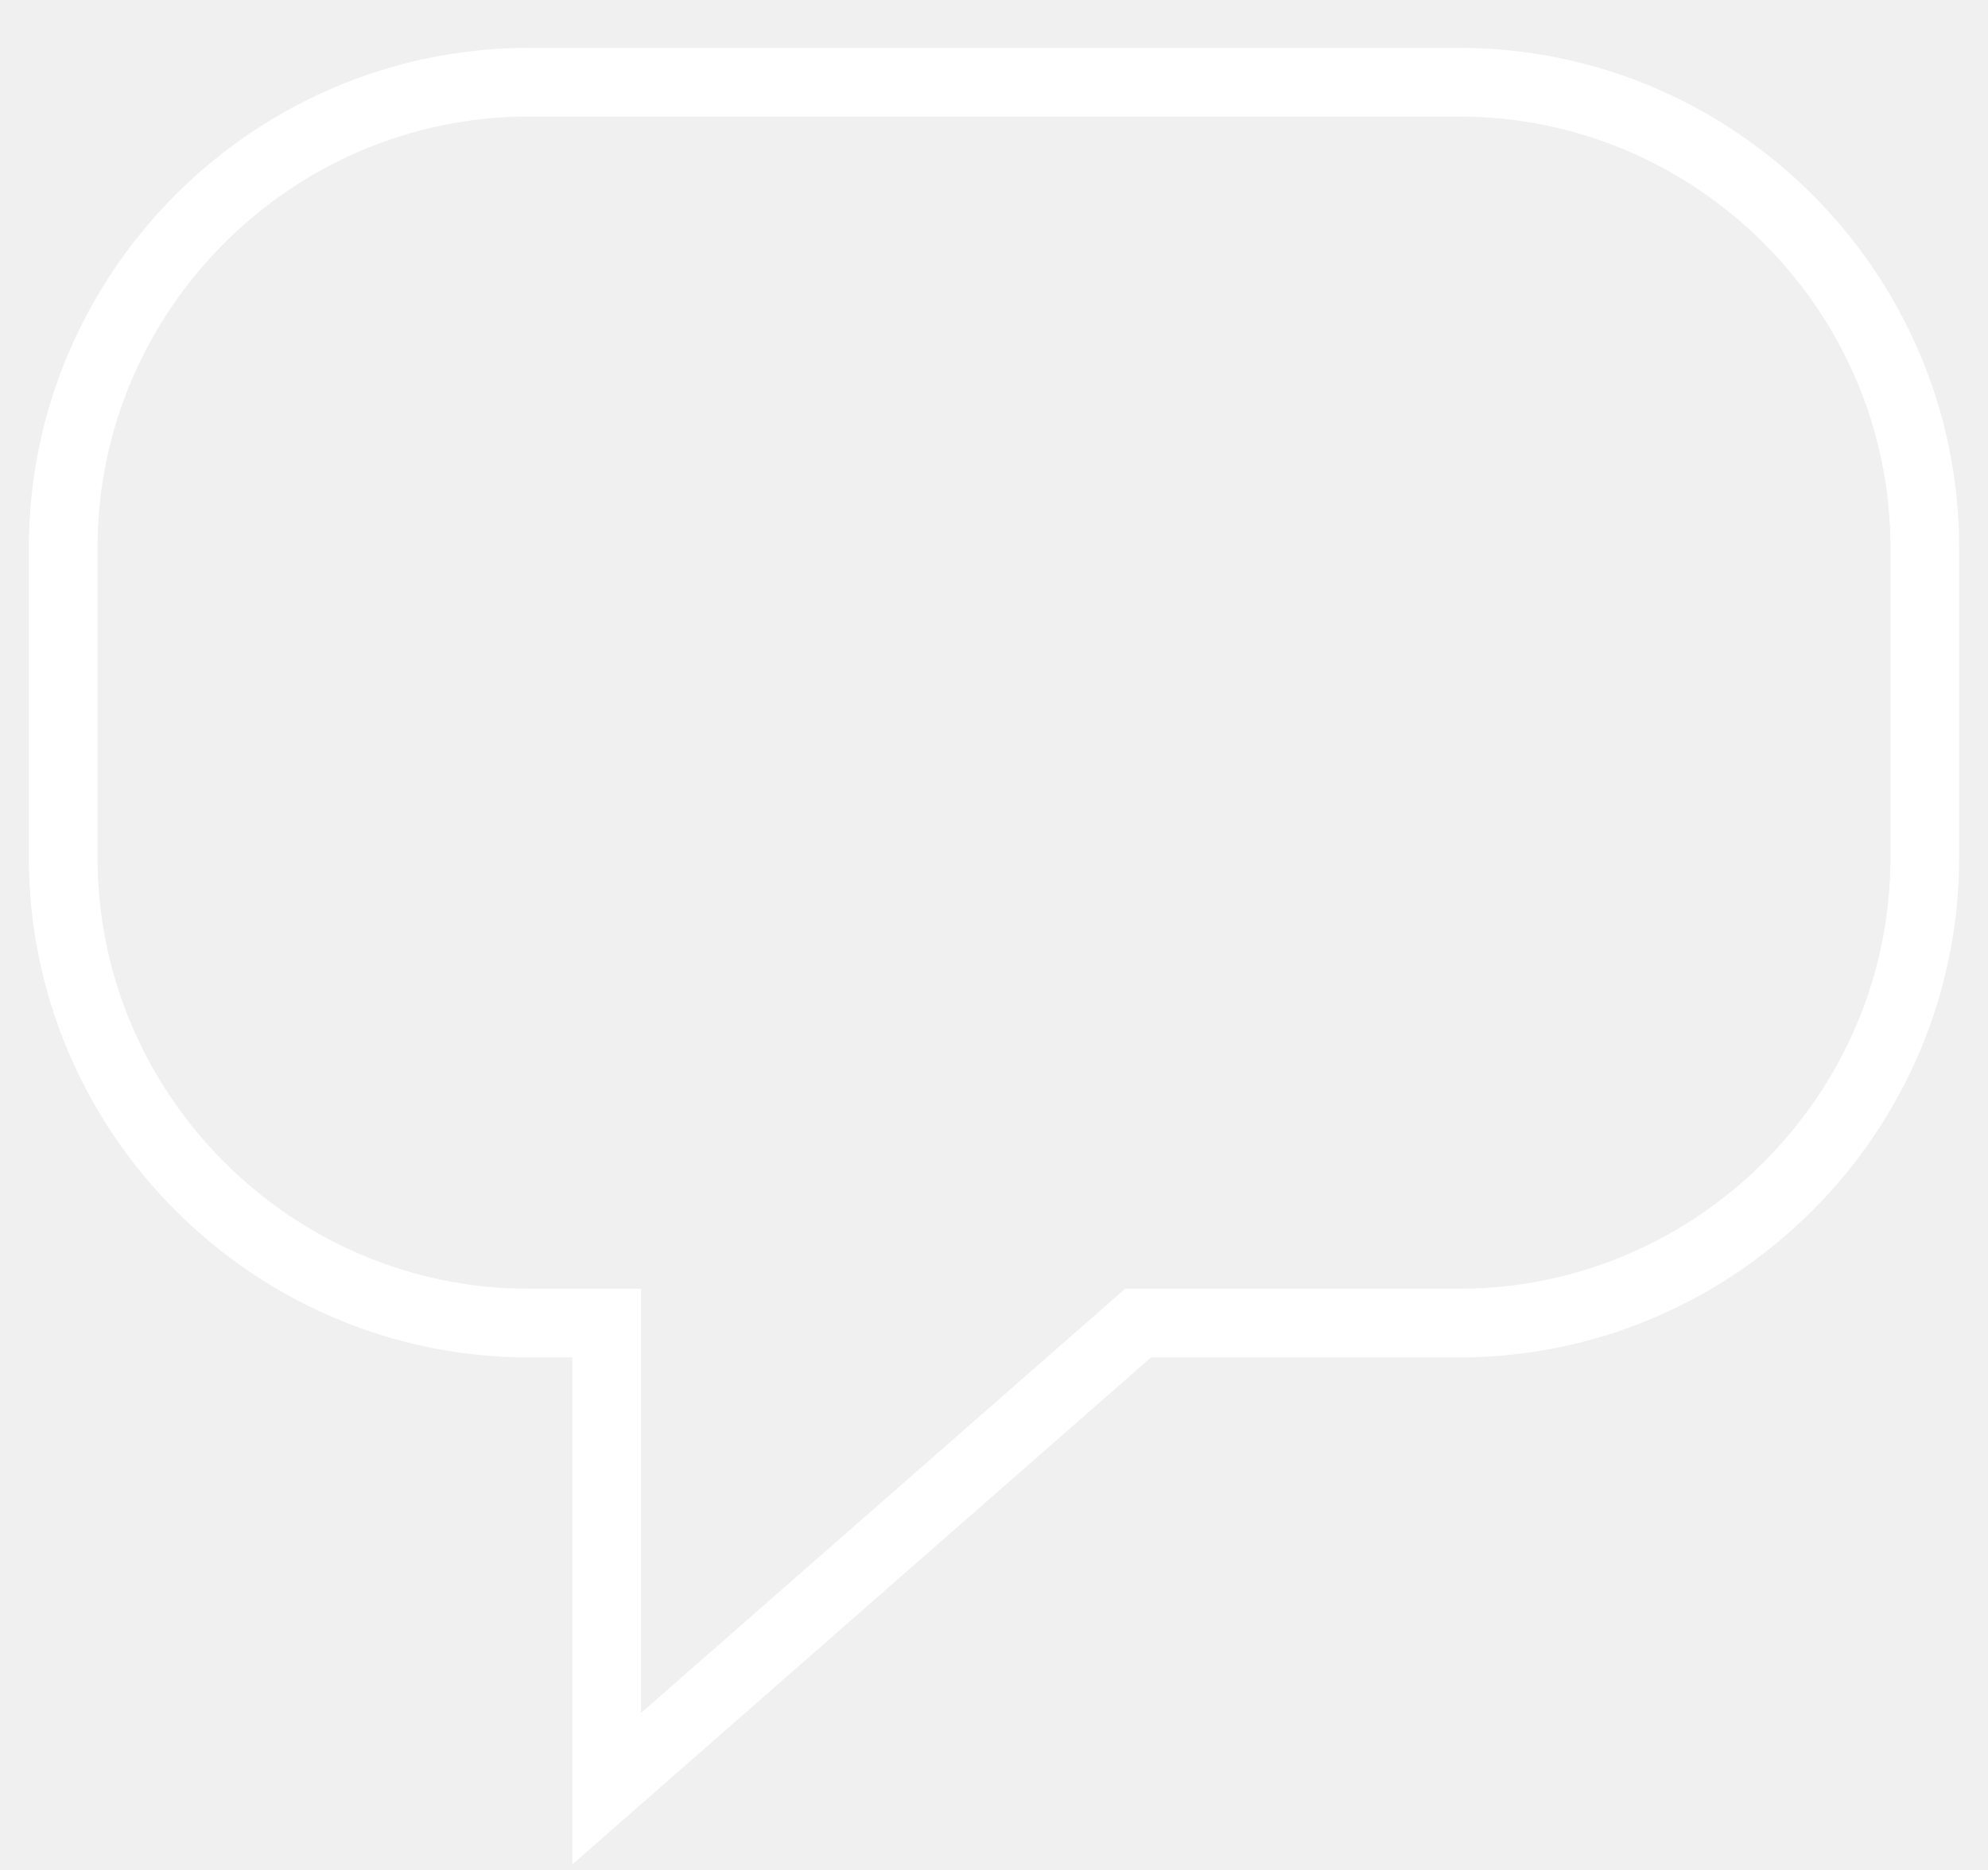
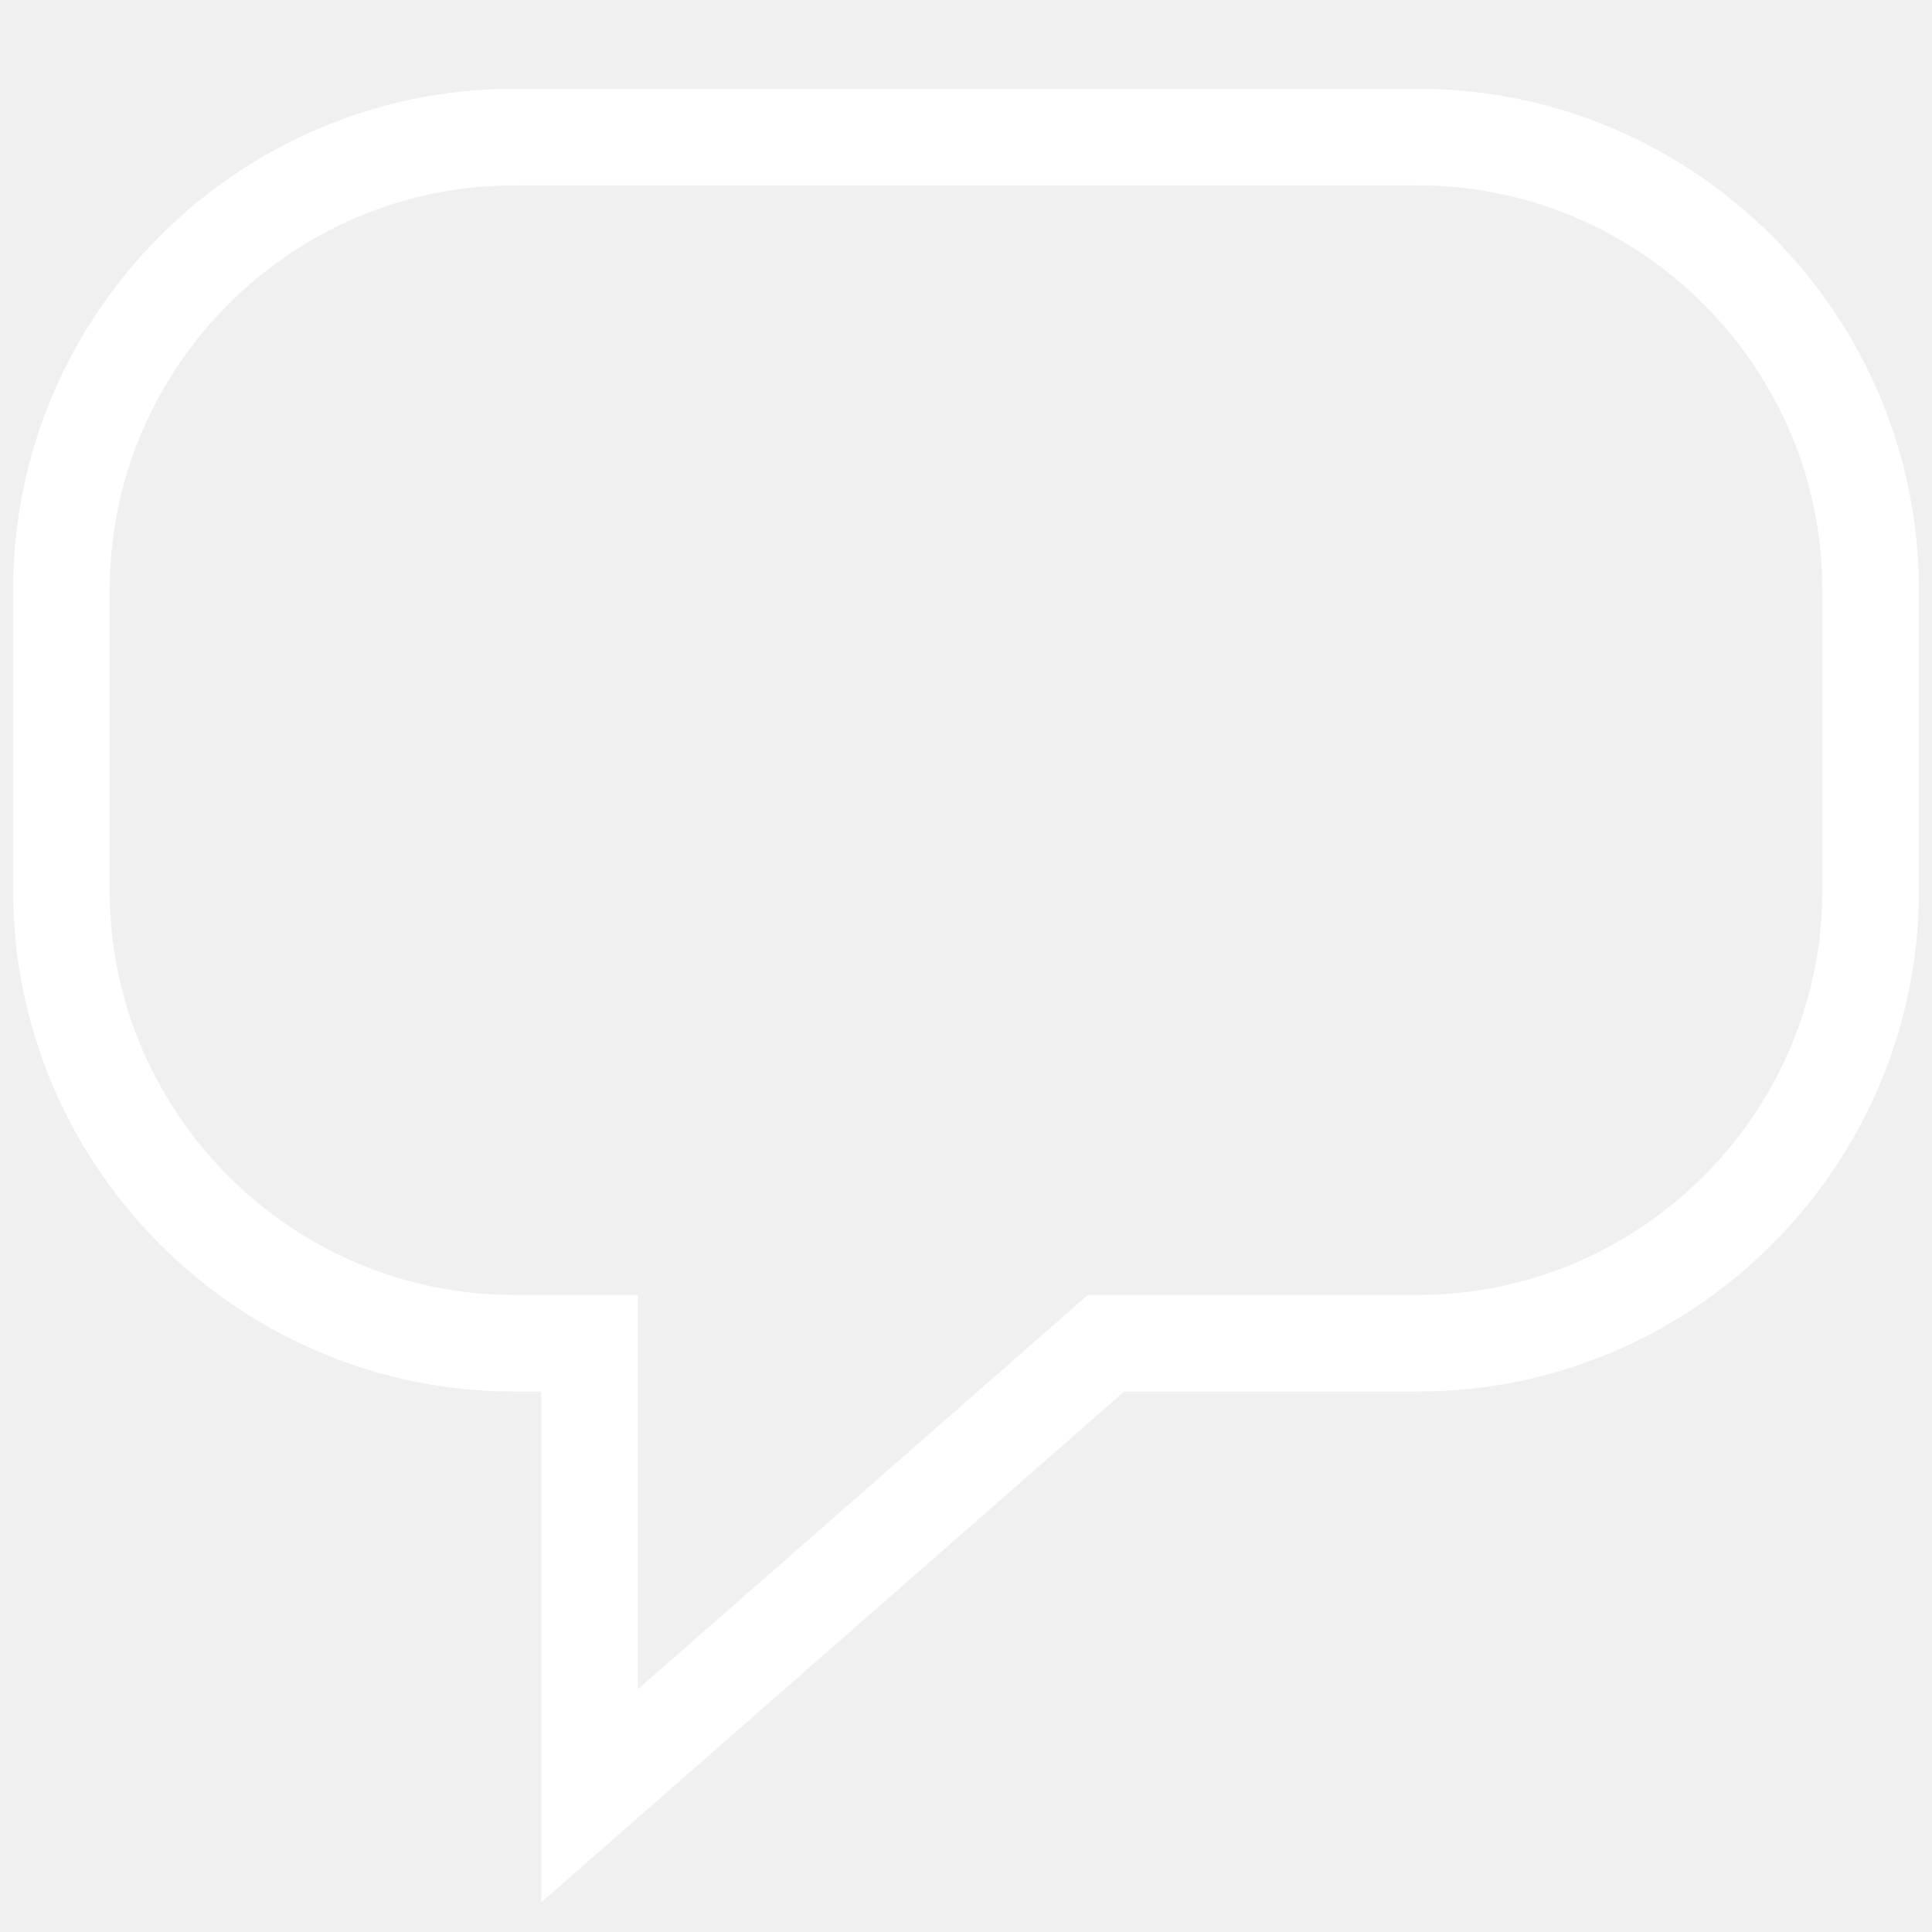
- <svg xmlns="http://www.w3.org/2000/svg" version="1.1" id="Layer_1" x="0px" y="0px" viewBox="0 0 229.7 216.1" style="enable-background:new 0 0 229.7 216.1;" xml:space="preserve">
-   <style type="text/css">
- 
- 	.st0{fill:none;stroke:#FFFFFF;stroke-width:7.936;stroke-miterlimit:10;}
- 
- </style>
-   <path class="st0" d="M168.6,9.5H61.1C31.5,9.5,7.3,33.7,7.3,63.3v35.8c0,29.6,24.2,53.8,53.8,53.8h9v53.8l61.4-53.8h37.1  c29.6,0,53.8-24.2,53.8-53.8V63.3C222.4,33.7,198.2,9.5,168.6,9.5z" />
+ <svg xmlns="http://www.w3.org/2000/svg" version="1.1" id="Layer_1" x="0px" y="0px" width="200px" height="200px" viewBox="0 0 200 200" enable-background="new 0 0 200 200" xml:space="preserve">
+   <path fill="none" stroke="#FFFFFF" stroke-width="10" stroke-miterlimit="10" d="M146.801,14.192H53.2  c-25.772,0-46.844,21.071-46.844,46.844v31.171c0,25.773,21.071,46.844,46.844,46.844h7.836v46.844l53.461-46.844h32.304  c25.771,0,46.844-21.07,46.844-46.844V61.036C193.645,35.263,172.572,14.192,146.801,14.192z" />
</svg>
